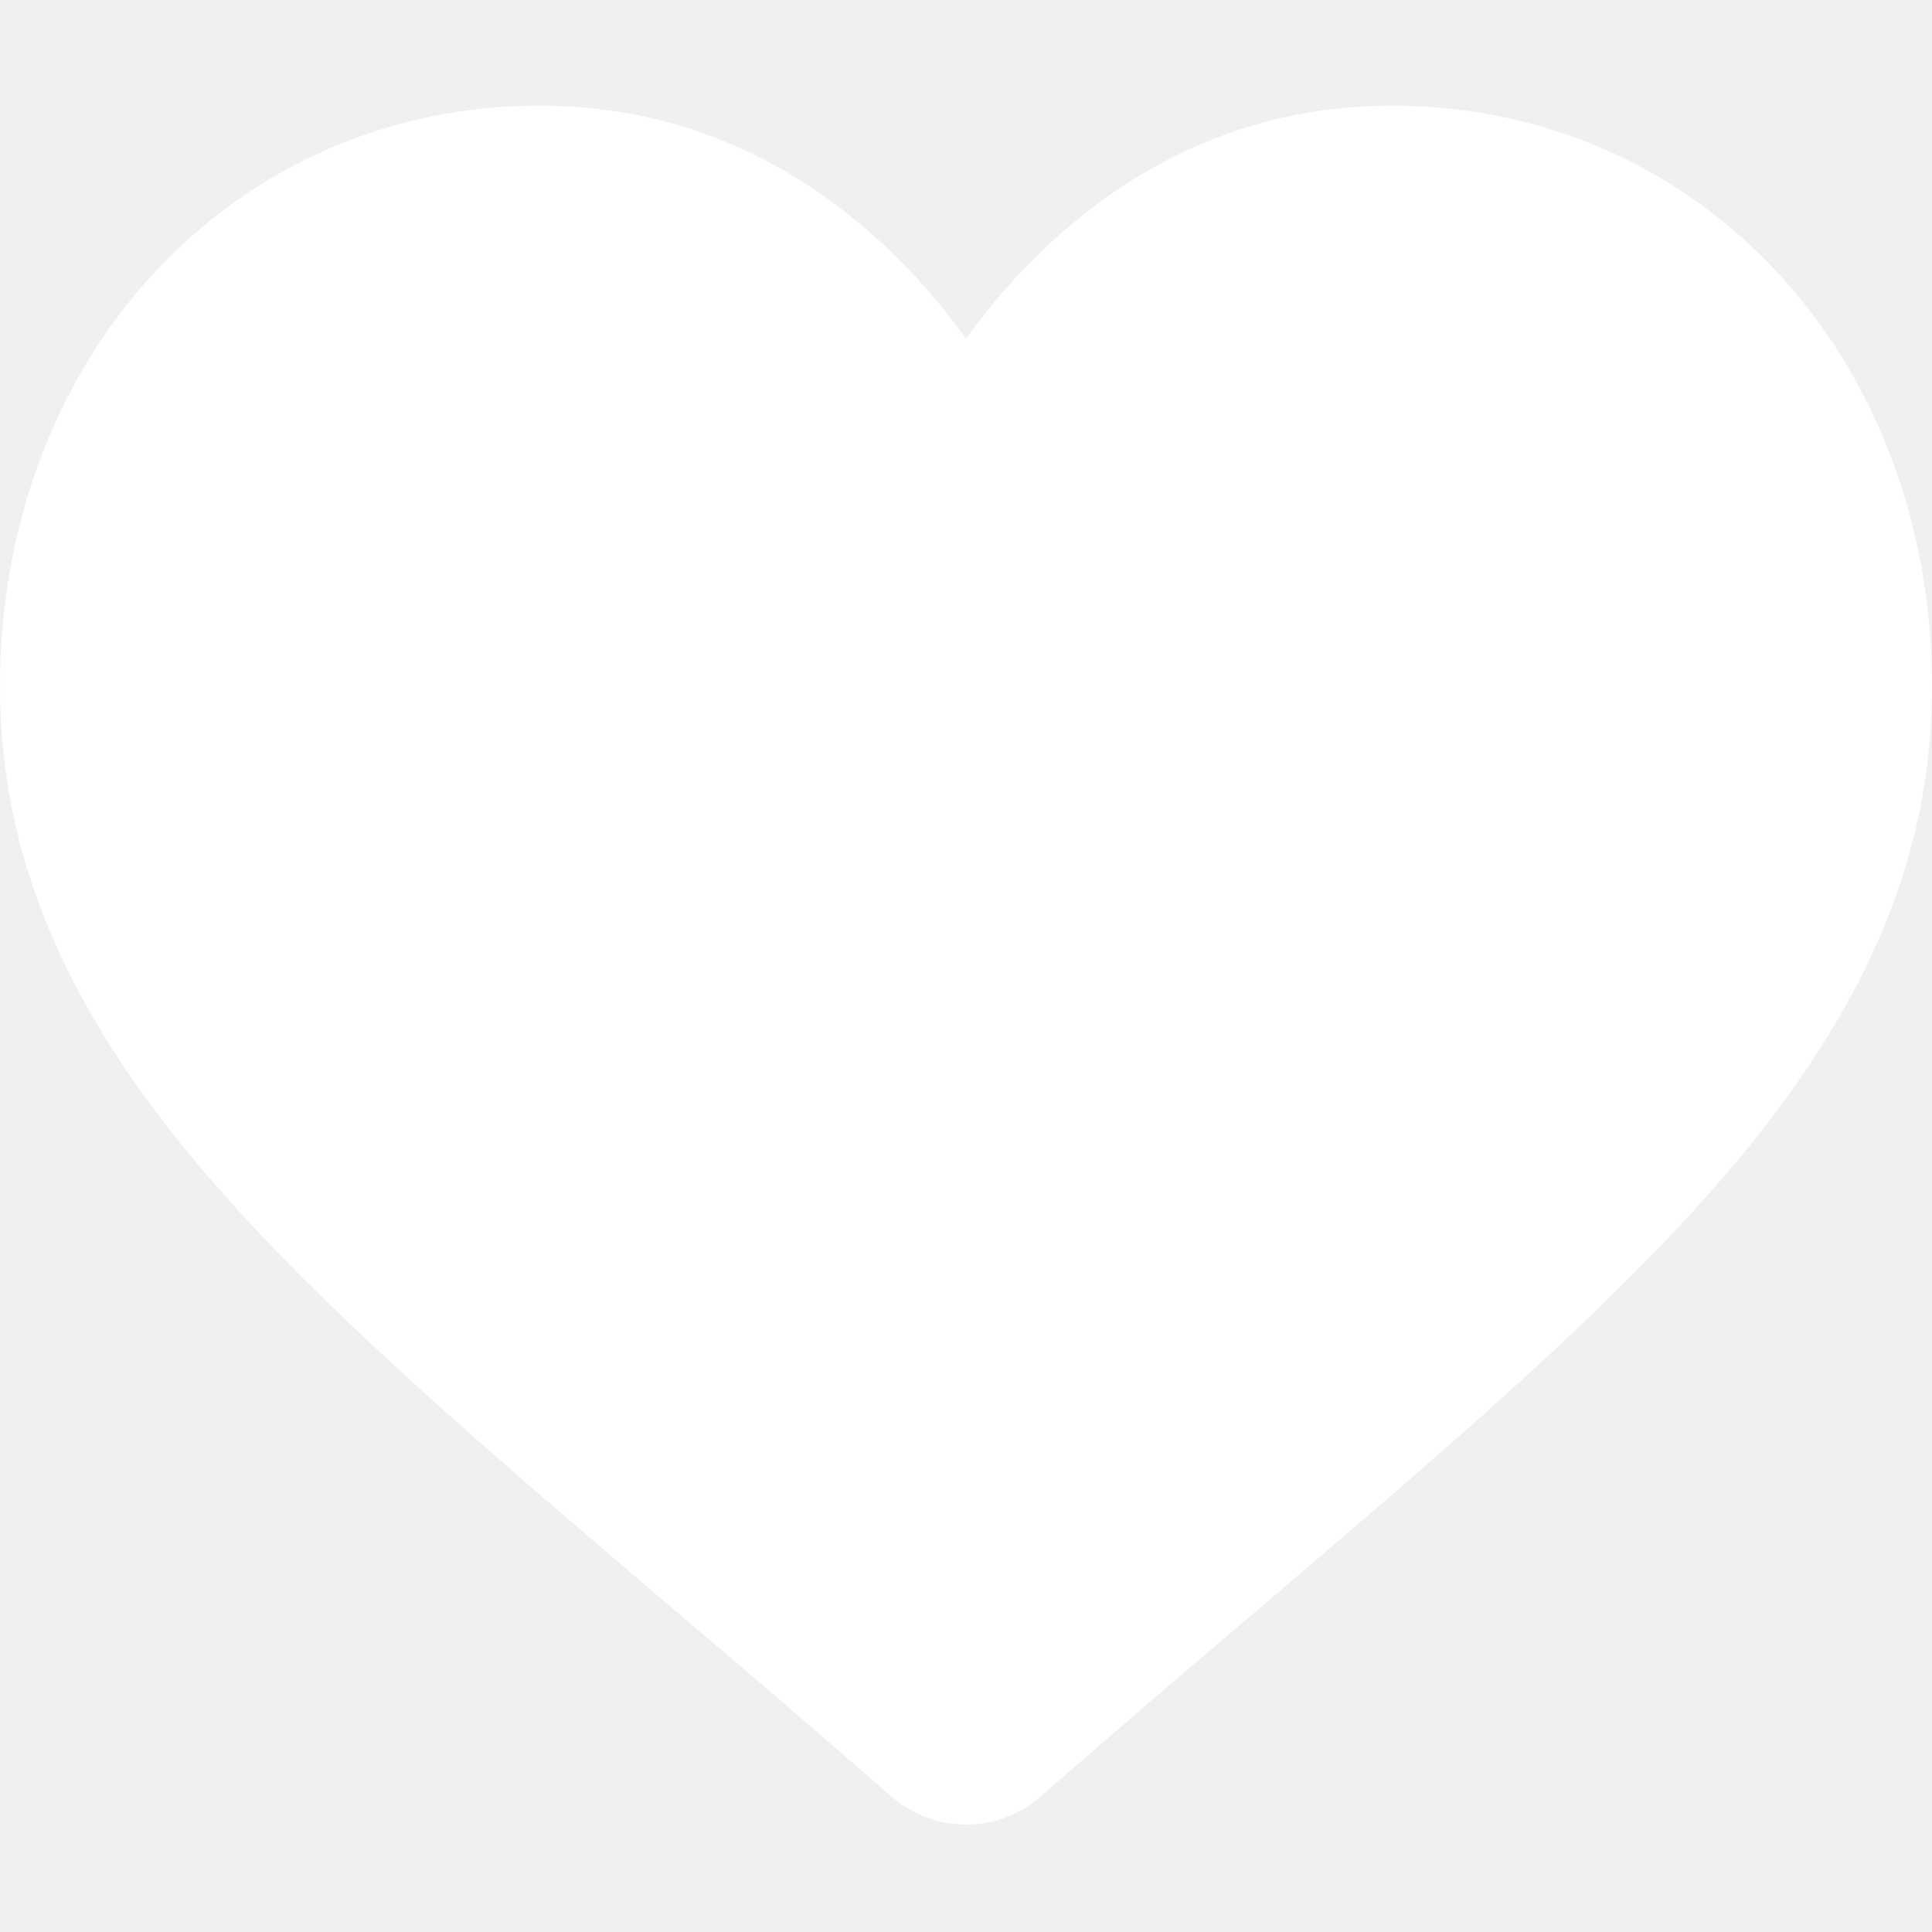
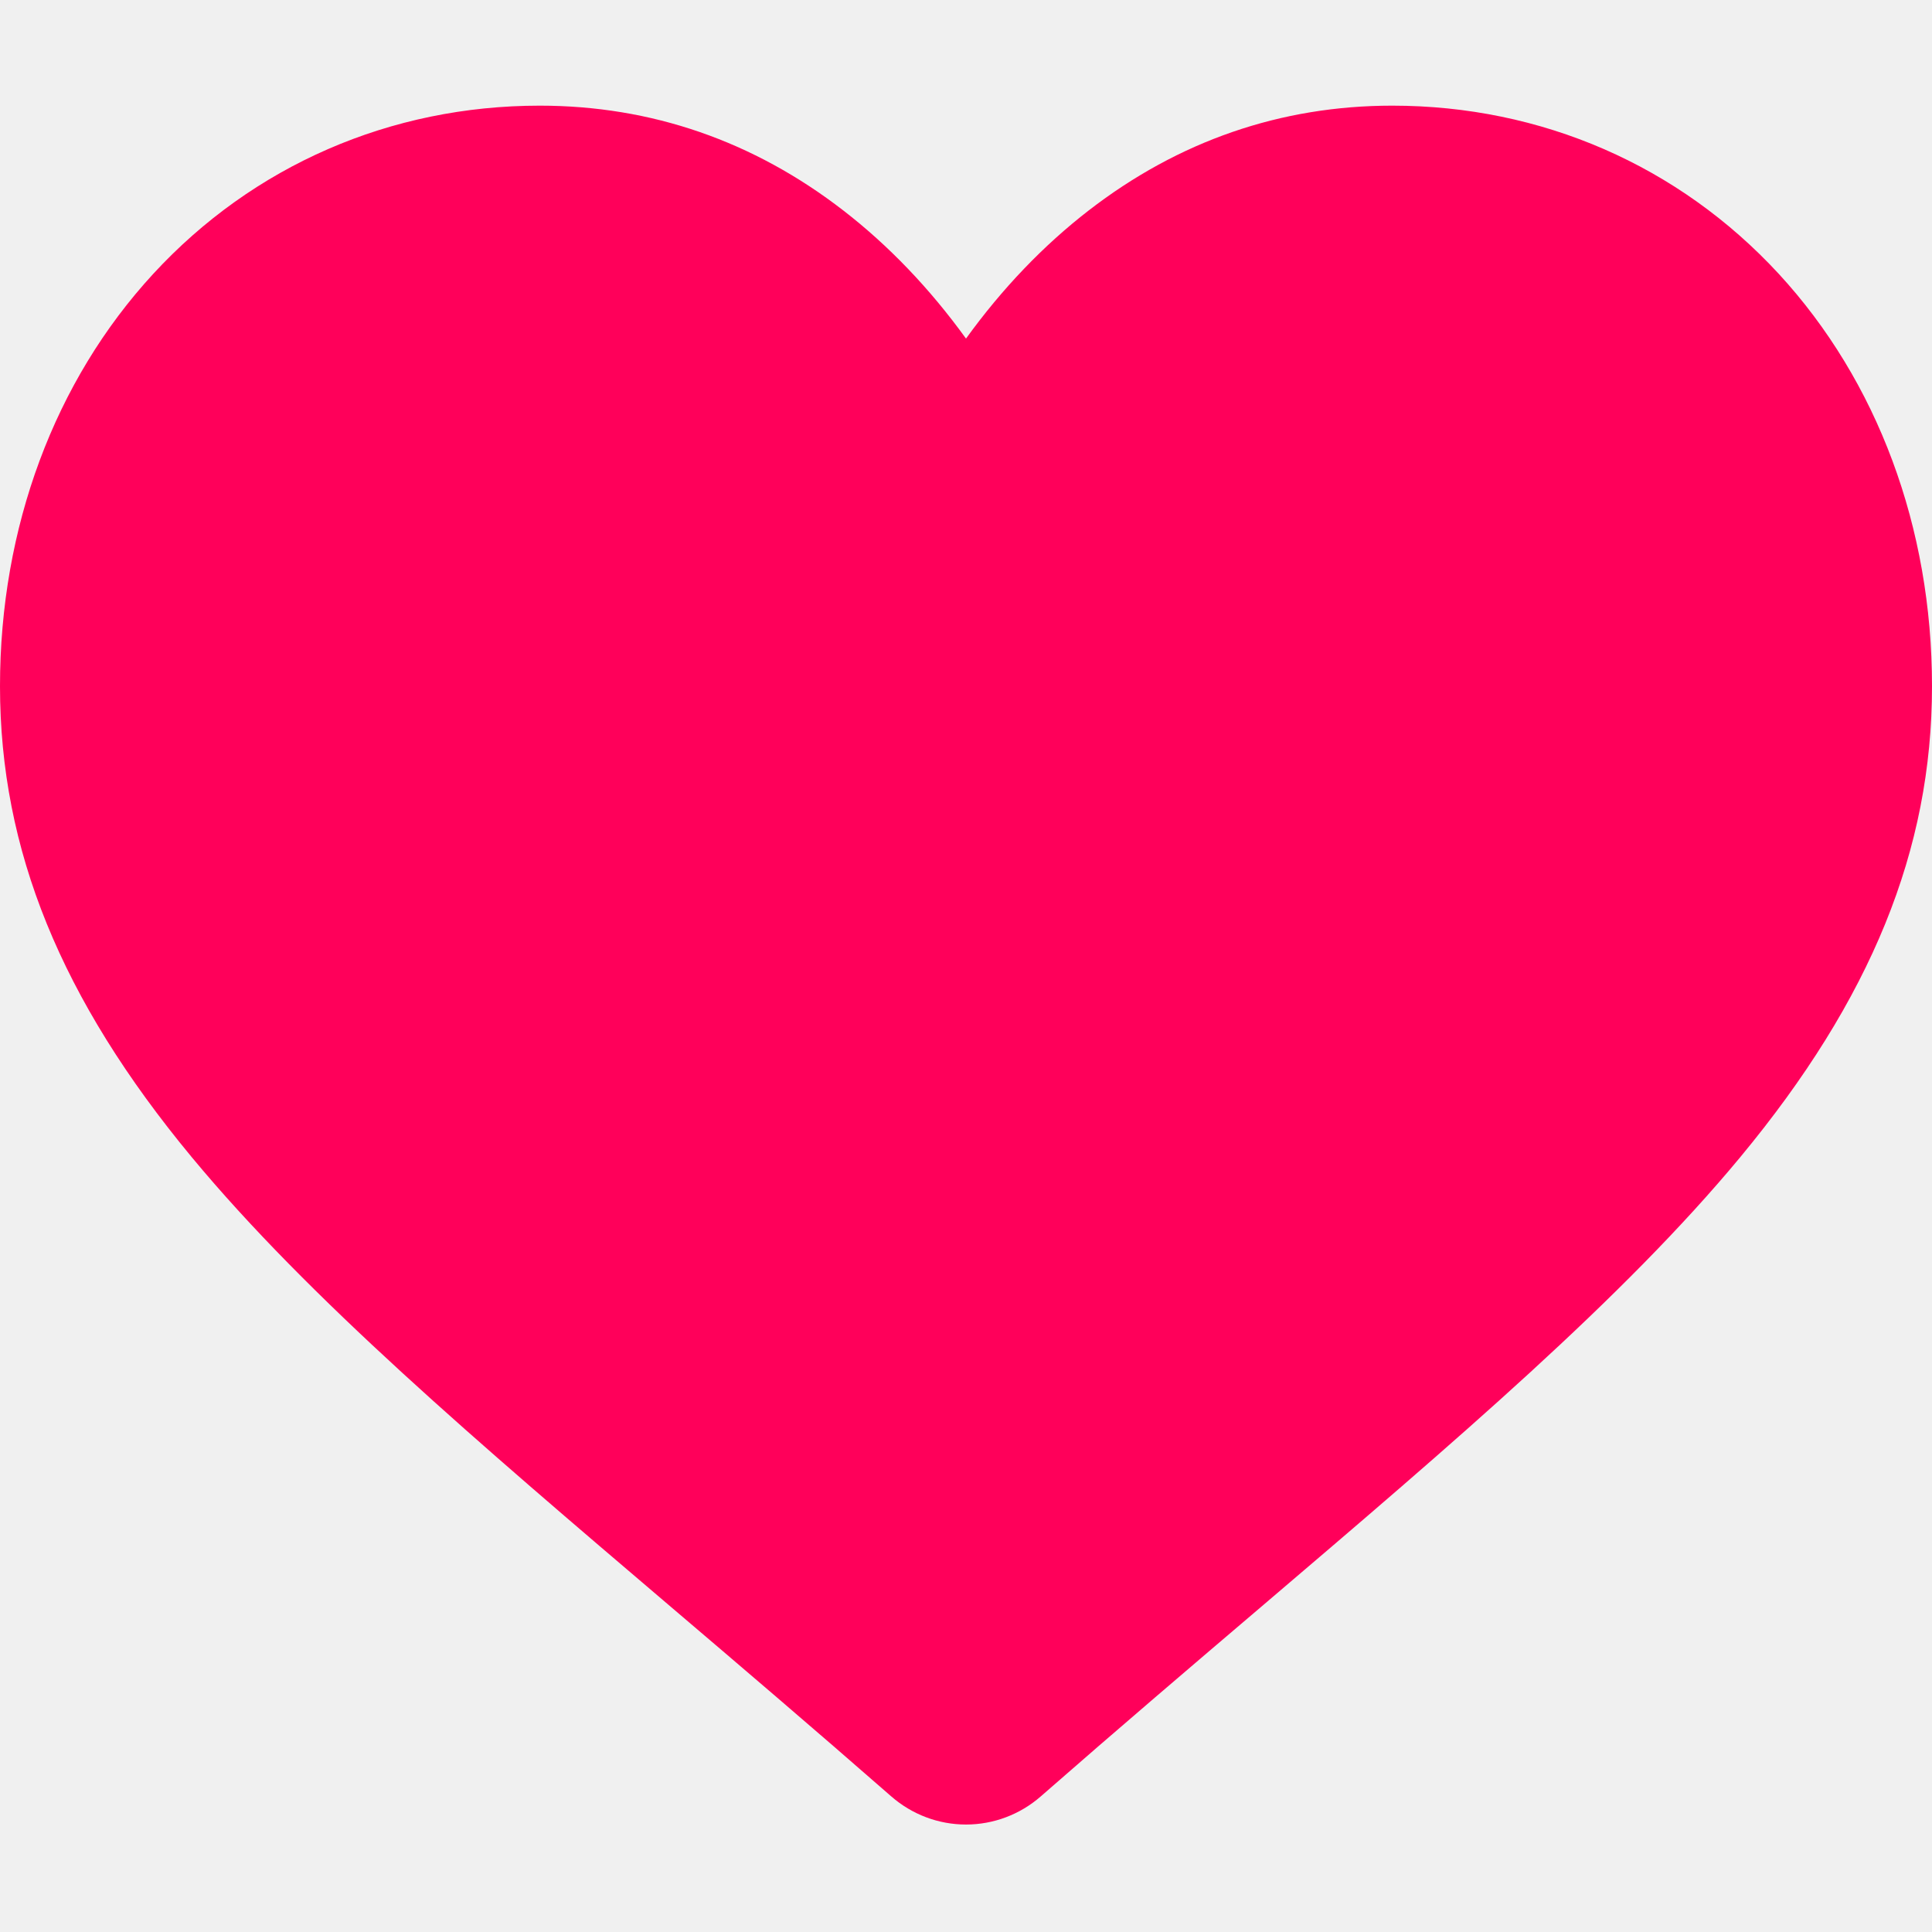
- <svg xmlns="http://www.w3.org/2000/svg" width="16" height="16" viewBox="0 0 16 16" fill="none">
-   <path d="M14.731 2.268C13.902 1.37 12.766 0.875 11.53 0.875C10.607 0.875 9.761 1.167 9.016 1.743C8.641 2.033 8.3 2.389 8 2.804C7.7 2.389 7.359 2.033 6.984 1.743C6.239 1.167 5.393 0.875 4.47 0.875C3.234 0.875 2.097 1.37 1.269 2.268C0.451 3.156 0 4.369 0 5.683C0 7.037 0.504 8.275 1.587 9.582C2.555 10.75 3.947 11.937 5.559 13.31C6.11 13.779 6.734 14.311 7.381 14.877C7.553 15.027 7.772 15.11 8 15.11C8.228 15.11 8.447 15.027 8.618 14.878C9.266 14.311 9.89 13.779 10.441 13.31C12.053 11.936 13.445 10.75 14.413 9.582C15.496 8.275 16 7.037 16 5.683C16 4.369 15.549 3.156 14.731 2.268Z" fill="white" />
+ <svg xmlns="http://www.w3.org/2000/svg" width="16" height="16" viewBox="0 0 16 16" fill="#ff005a">
+   <path d="M14.731 2.268C13.902 1.37 12.766 0.875 11.53 0.875C10.607 0.875 9.761 1.167 9.016 1.743C8.641 2.033 8.3 2.389 8 2.804C7.7 2.389 7.359 2.033 6.984 1.743C6.239 1.167 5.393 0.875 4.47 0.875C3.234 0.875 2.097 1.37 1.269 2.268C0.451 3.156 0 4.369 0 5.683C0 7.037 0.504 8.275 1.587 9.582C2.555 10.75 3.947 11.937 5.559 13.31C6.11 13.779 6.734 14.311 7.381 14.877C7.553 15.027 7.772 15.11 8 15.11C8.228 15.11 8.447 15.027 8.618 14.878C9.266 14.311 9.89 13.779 10.441 13.31C12.053 11.936 13.445 10.75 14.413 9.582C15.496 8.275 16 7.037 16 5.683C16 4.369 15.549 3.156 14.731 2.268Z" fill="#ff005a" />
</svg>
